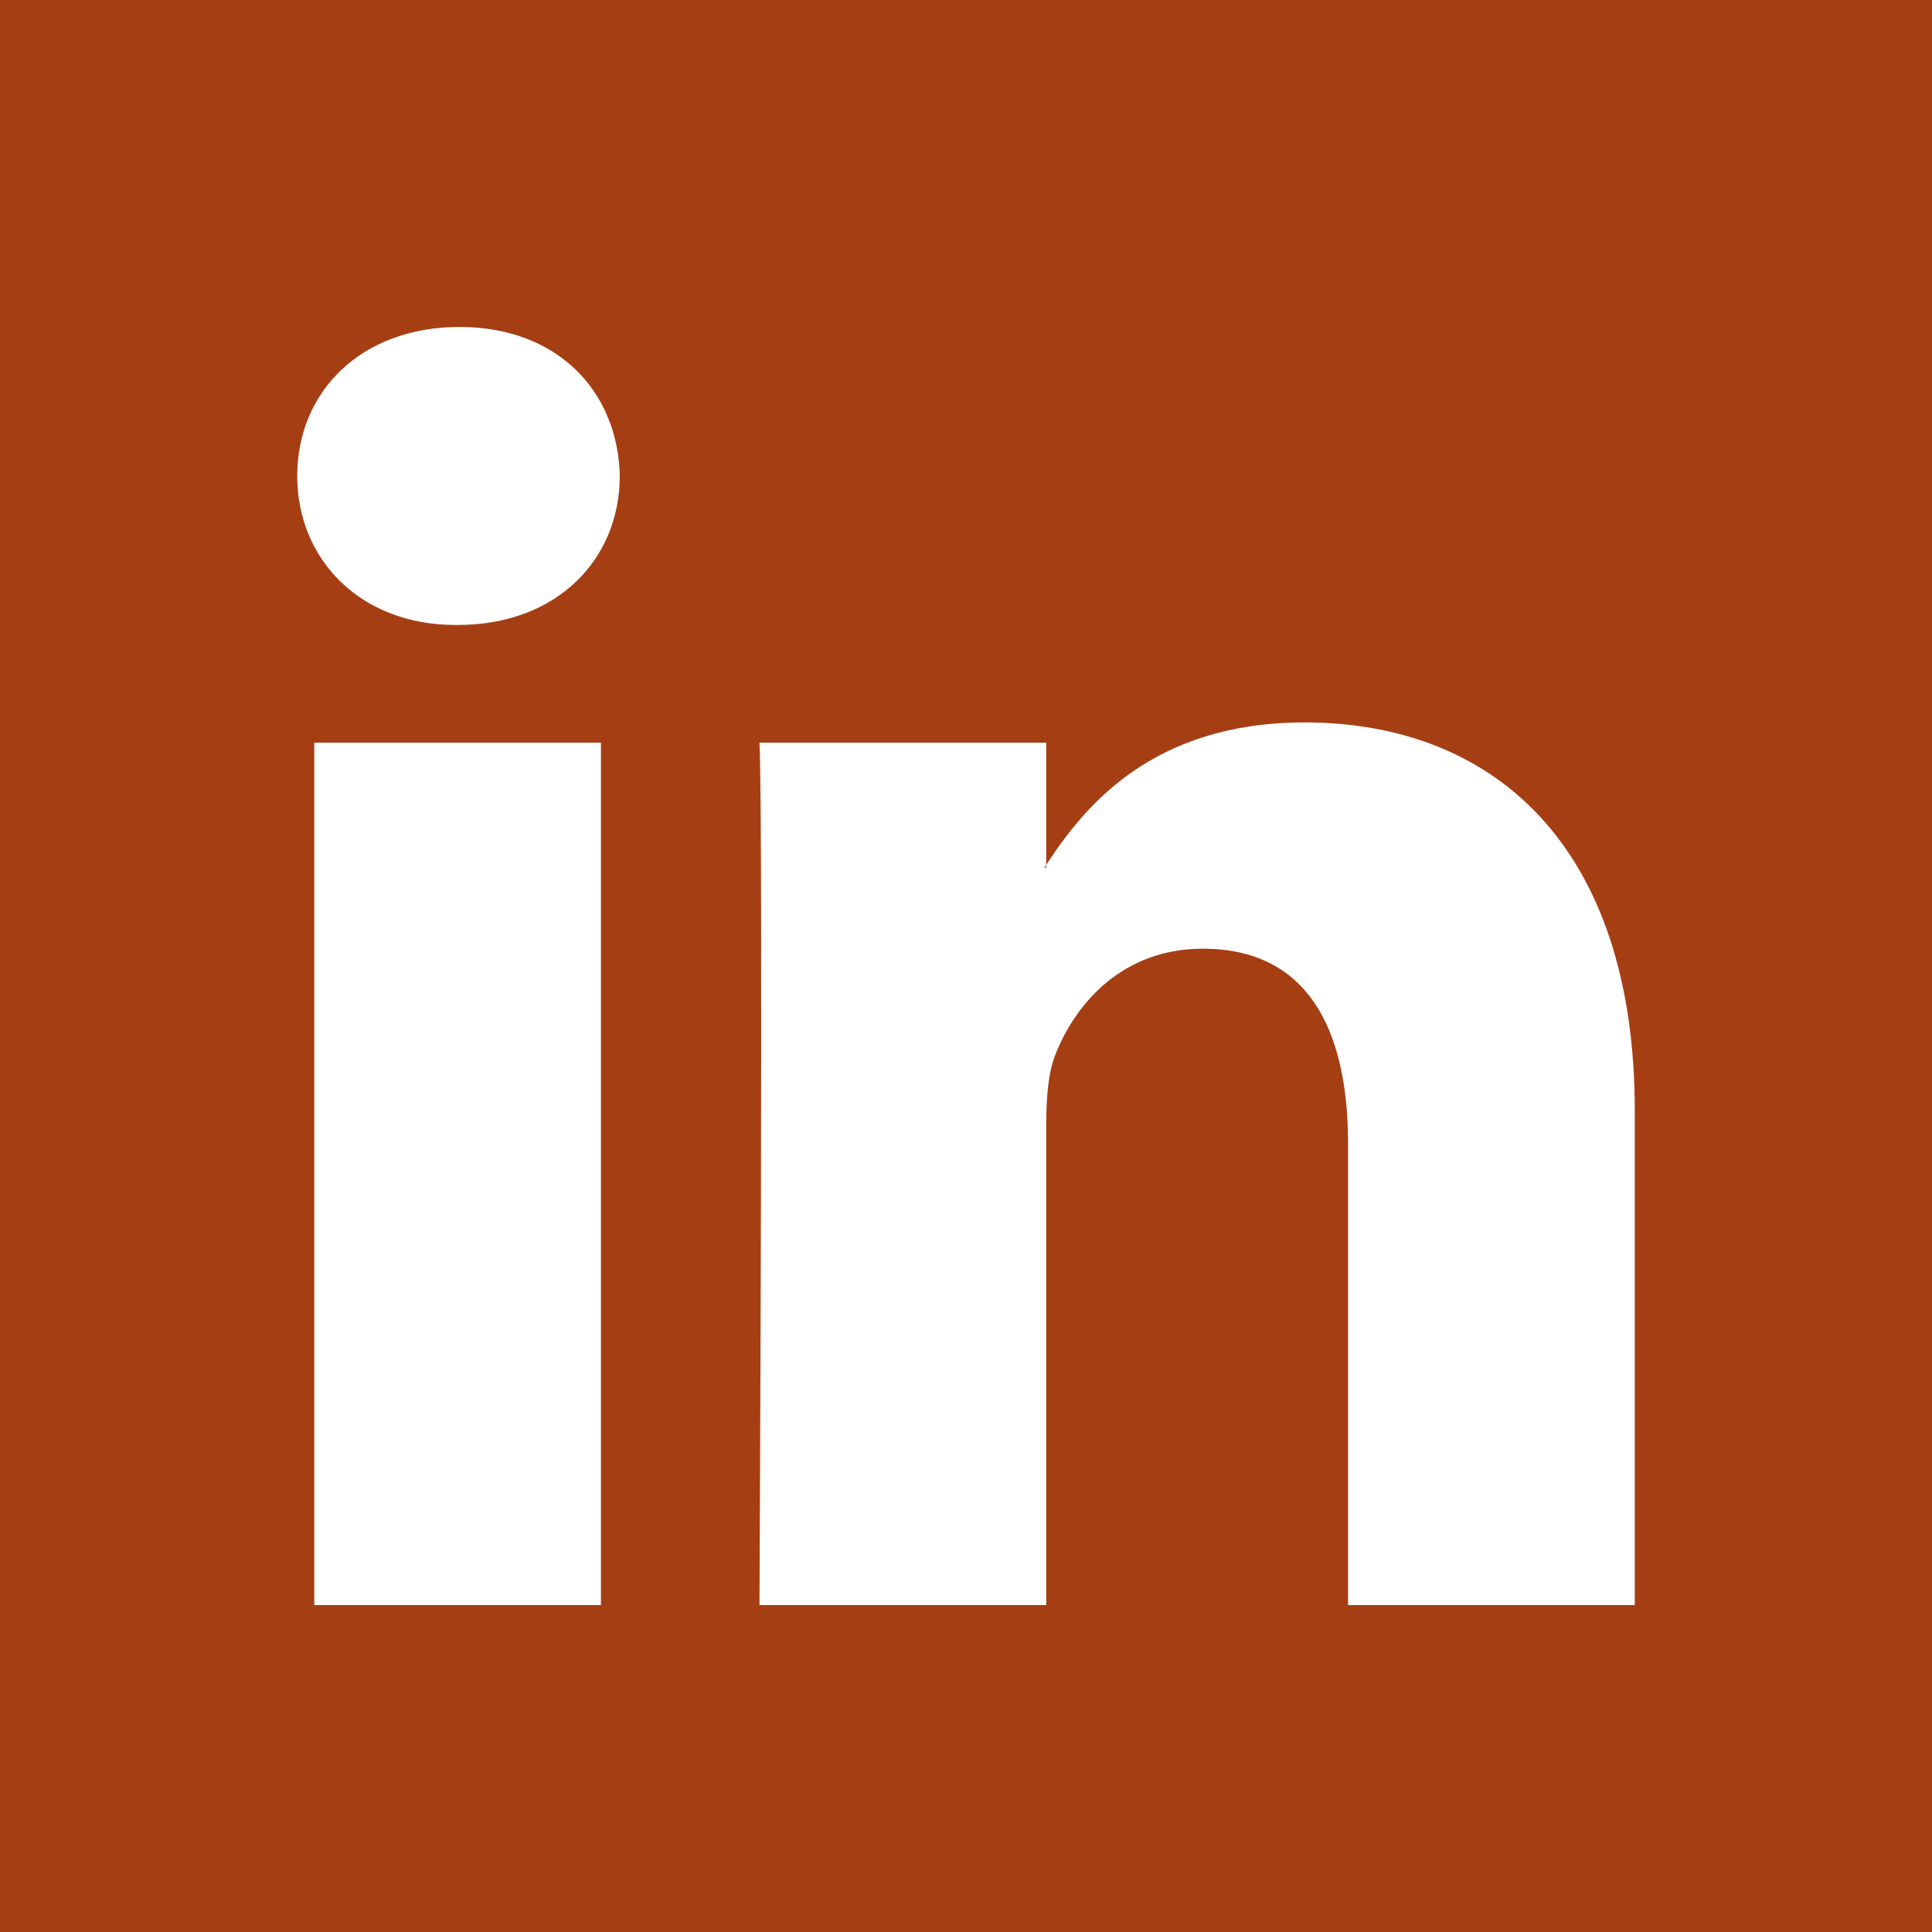
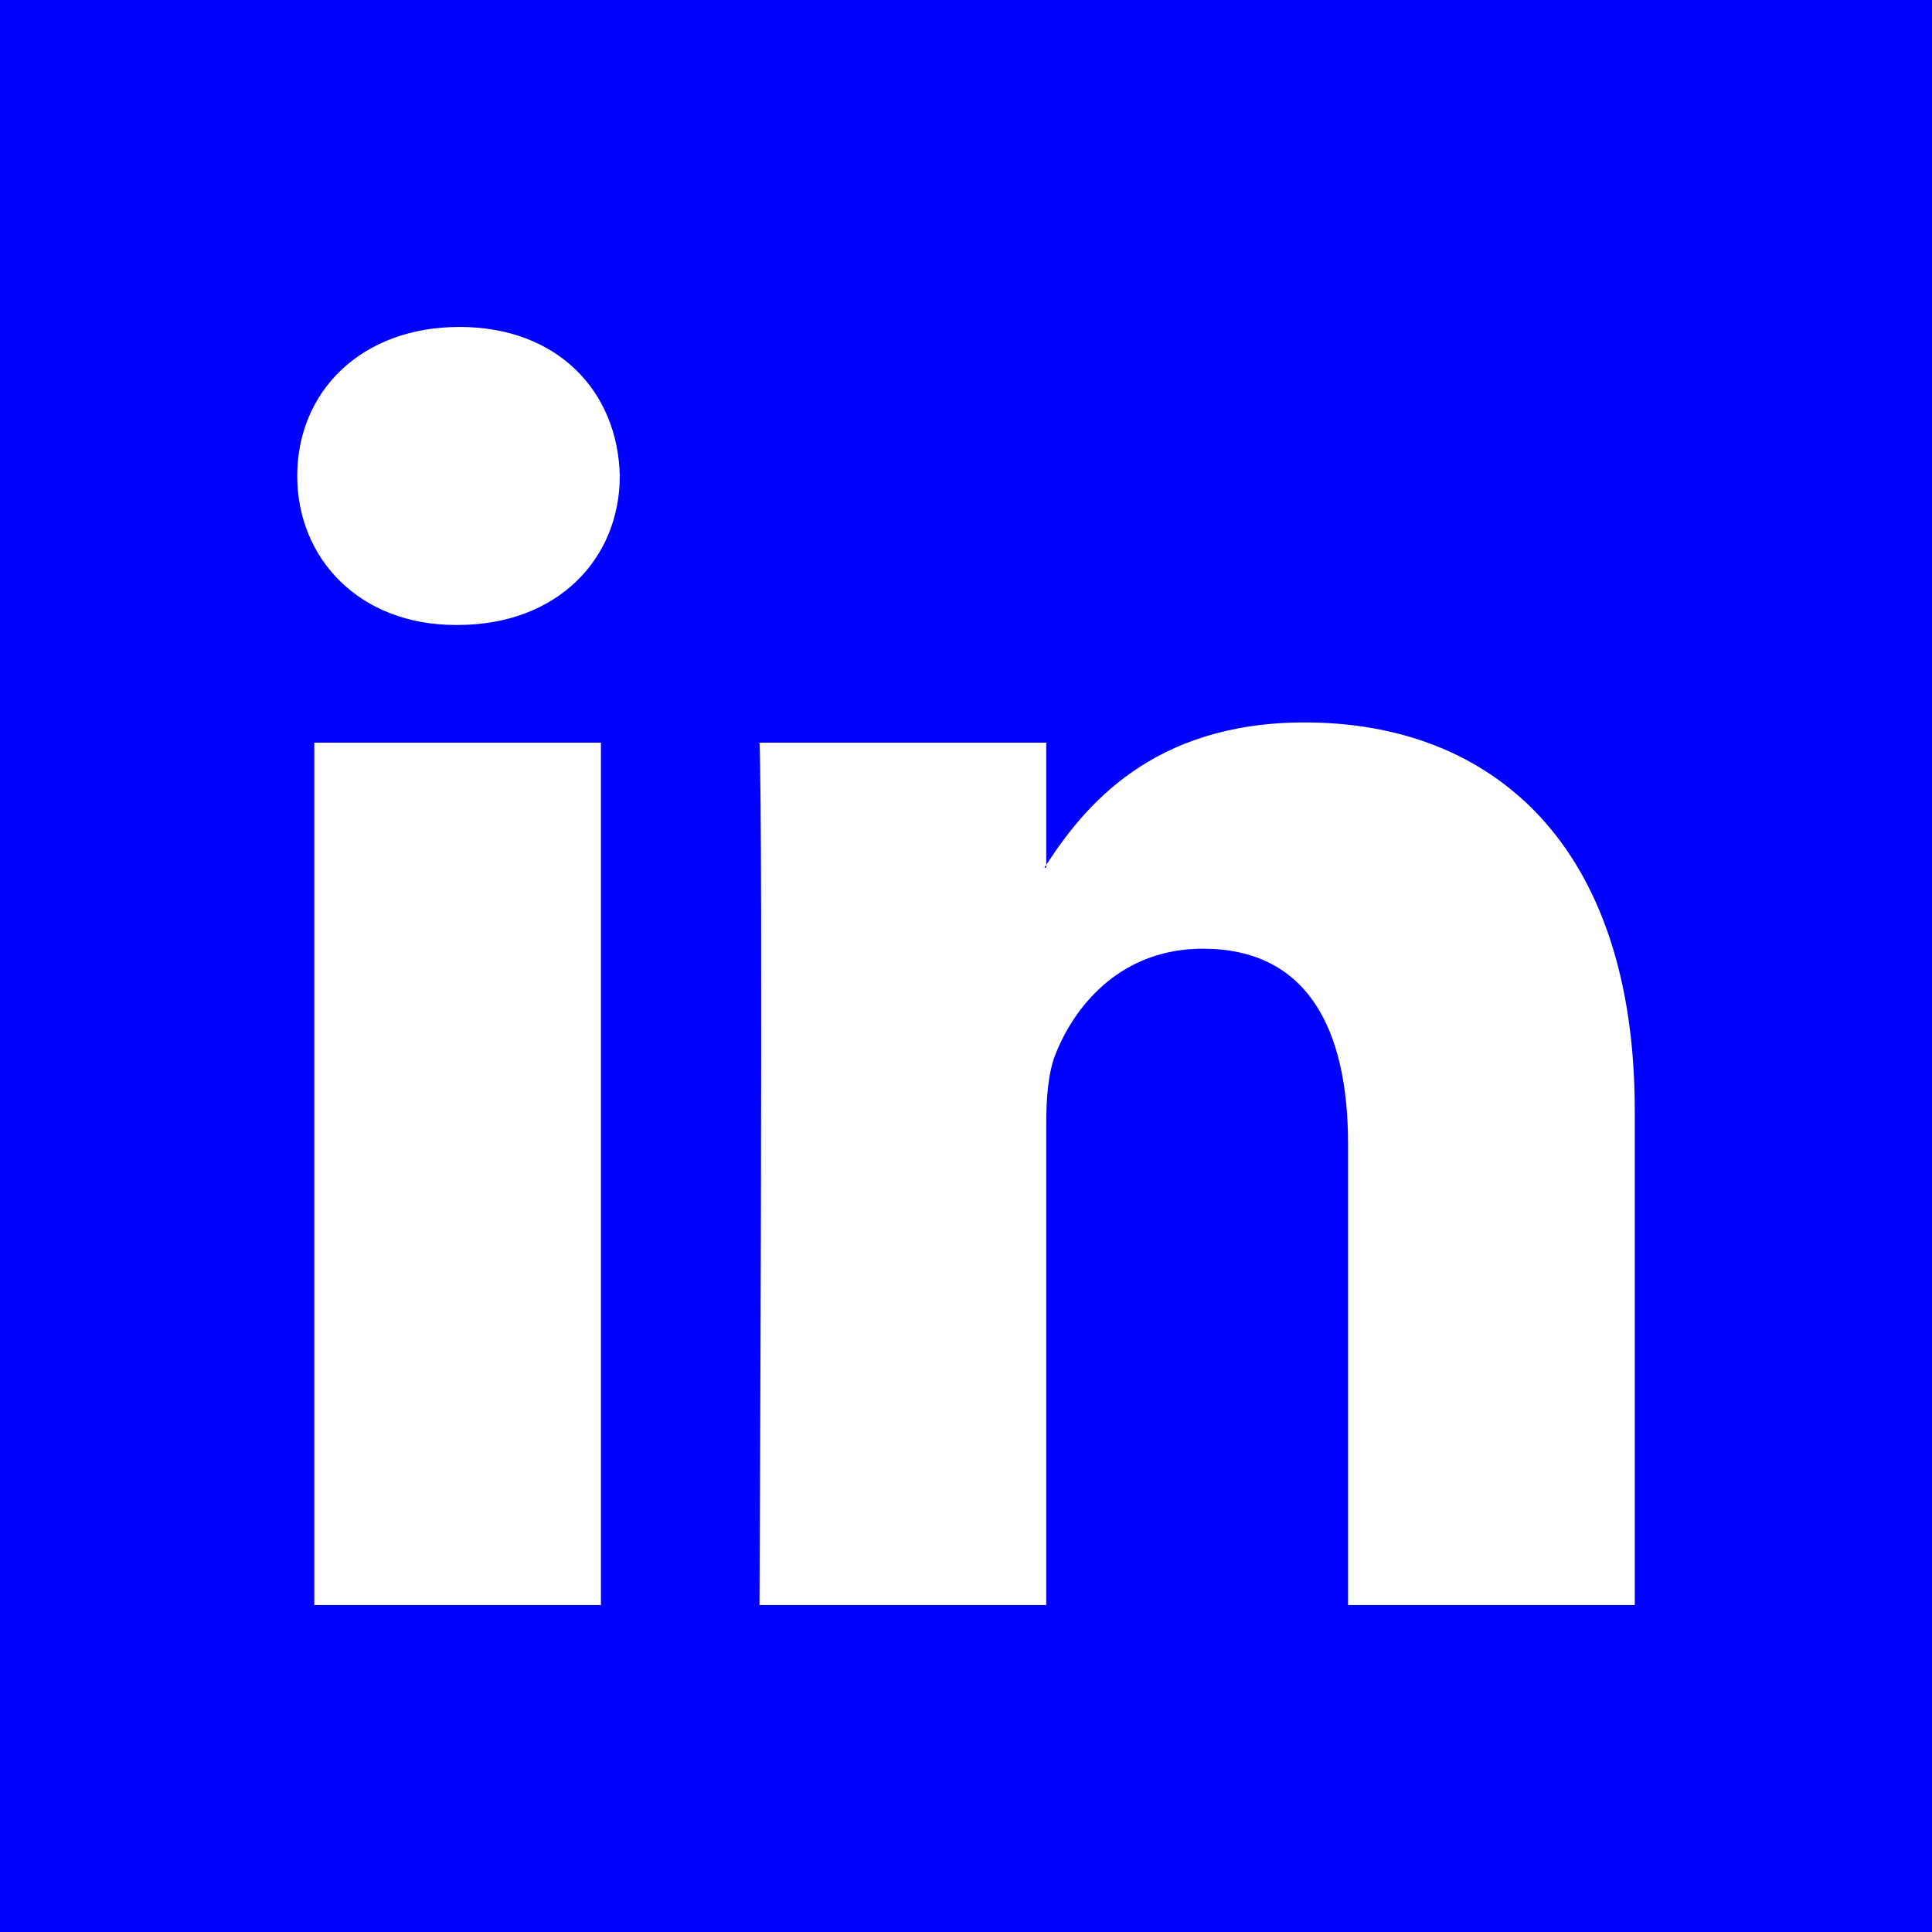
- <svg xmlns="http://www.w3.org/2000/svg" xmlns:xlink="http://www.w3.org/1999/xlink" version="1.1" id="Layer_1" fill="#A63E14" x="0px" y="0px" viewBox="0 0 455 455" style="enable-background:new 0 0 455 455; cursor:pointer;" xml:space="preserve">
+ <svg xmlns="http://www.w3.org/2000/svg" xmlns:xlink="http://www.w3.org/1999/xlink" version="1.1" id="Layer_1" fill="blue" x="0px" y="0px" viewBox="0 0 455 455" style="enable-background:new 0 0 455 455; cursor:pointer;" xml:space="preserve">
  <g>
    <path style="fill-rule:evenodd;clip-rule:evenodd;" d="M246.4,204.35v-0.665c-0.136,0.223-0.324,0.446-0.442,0.665H246.4z" />
    <path style="fill-rule:evenodd;clip-rule:evenodd;" d="M0,0v455h455V0H0z M141.522,378.002H74.016V174.906h67.506V378.002z     M107.769,147.186h-0.446C84.678,147.186,70,131.585,70,112.085c0-19.928,15.107-35.087,38.211-35.087    c23.109,0,37.31,15.159,37.752,35.087C145.963,131.585,131.32,147.186,107.769,147.186z M385,378.002h-67.524V269.345    c0-27.291-9.756-45.92-34.195-45.92c-18.664,0-29.755,12.543-34.641,24.693c-1.776,4.34-2.24,10.373-2.24,16.459v113.426h-67.537    c0,0,0.905-184.043,0-203.096H246.4v28.779c8.973-13.807,24.986-33.547,60.856-33.547c44.437,0,77.744,29.02,77.744,91.398V378.002    z" />
  </g>
  <a id="anchor" xlink:href="https://www.linkedin.com/in/spencer-scarpelli-91790b53" target="_blank">
    <rect x="0" y="0" width="100%" height="100%" fill-opacity="0" />
  </a>
</svg>
